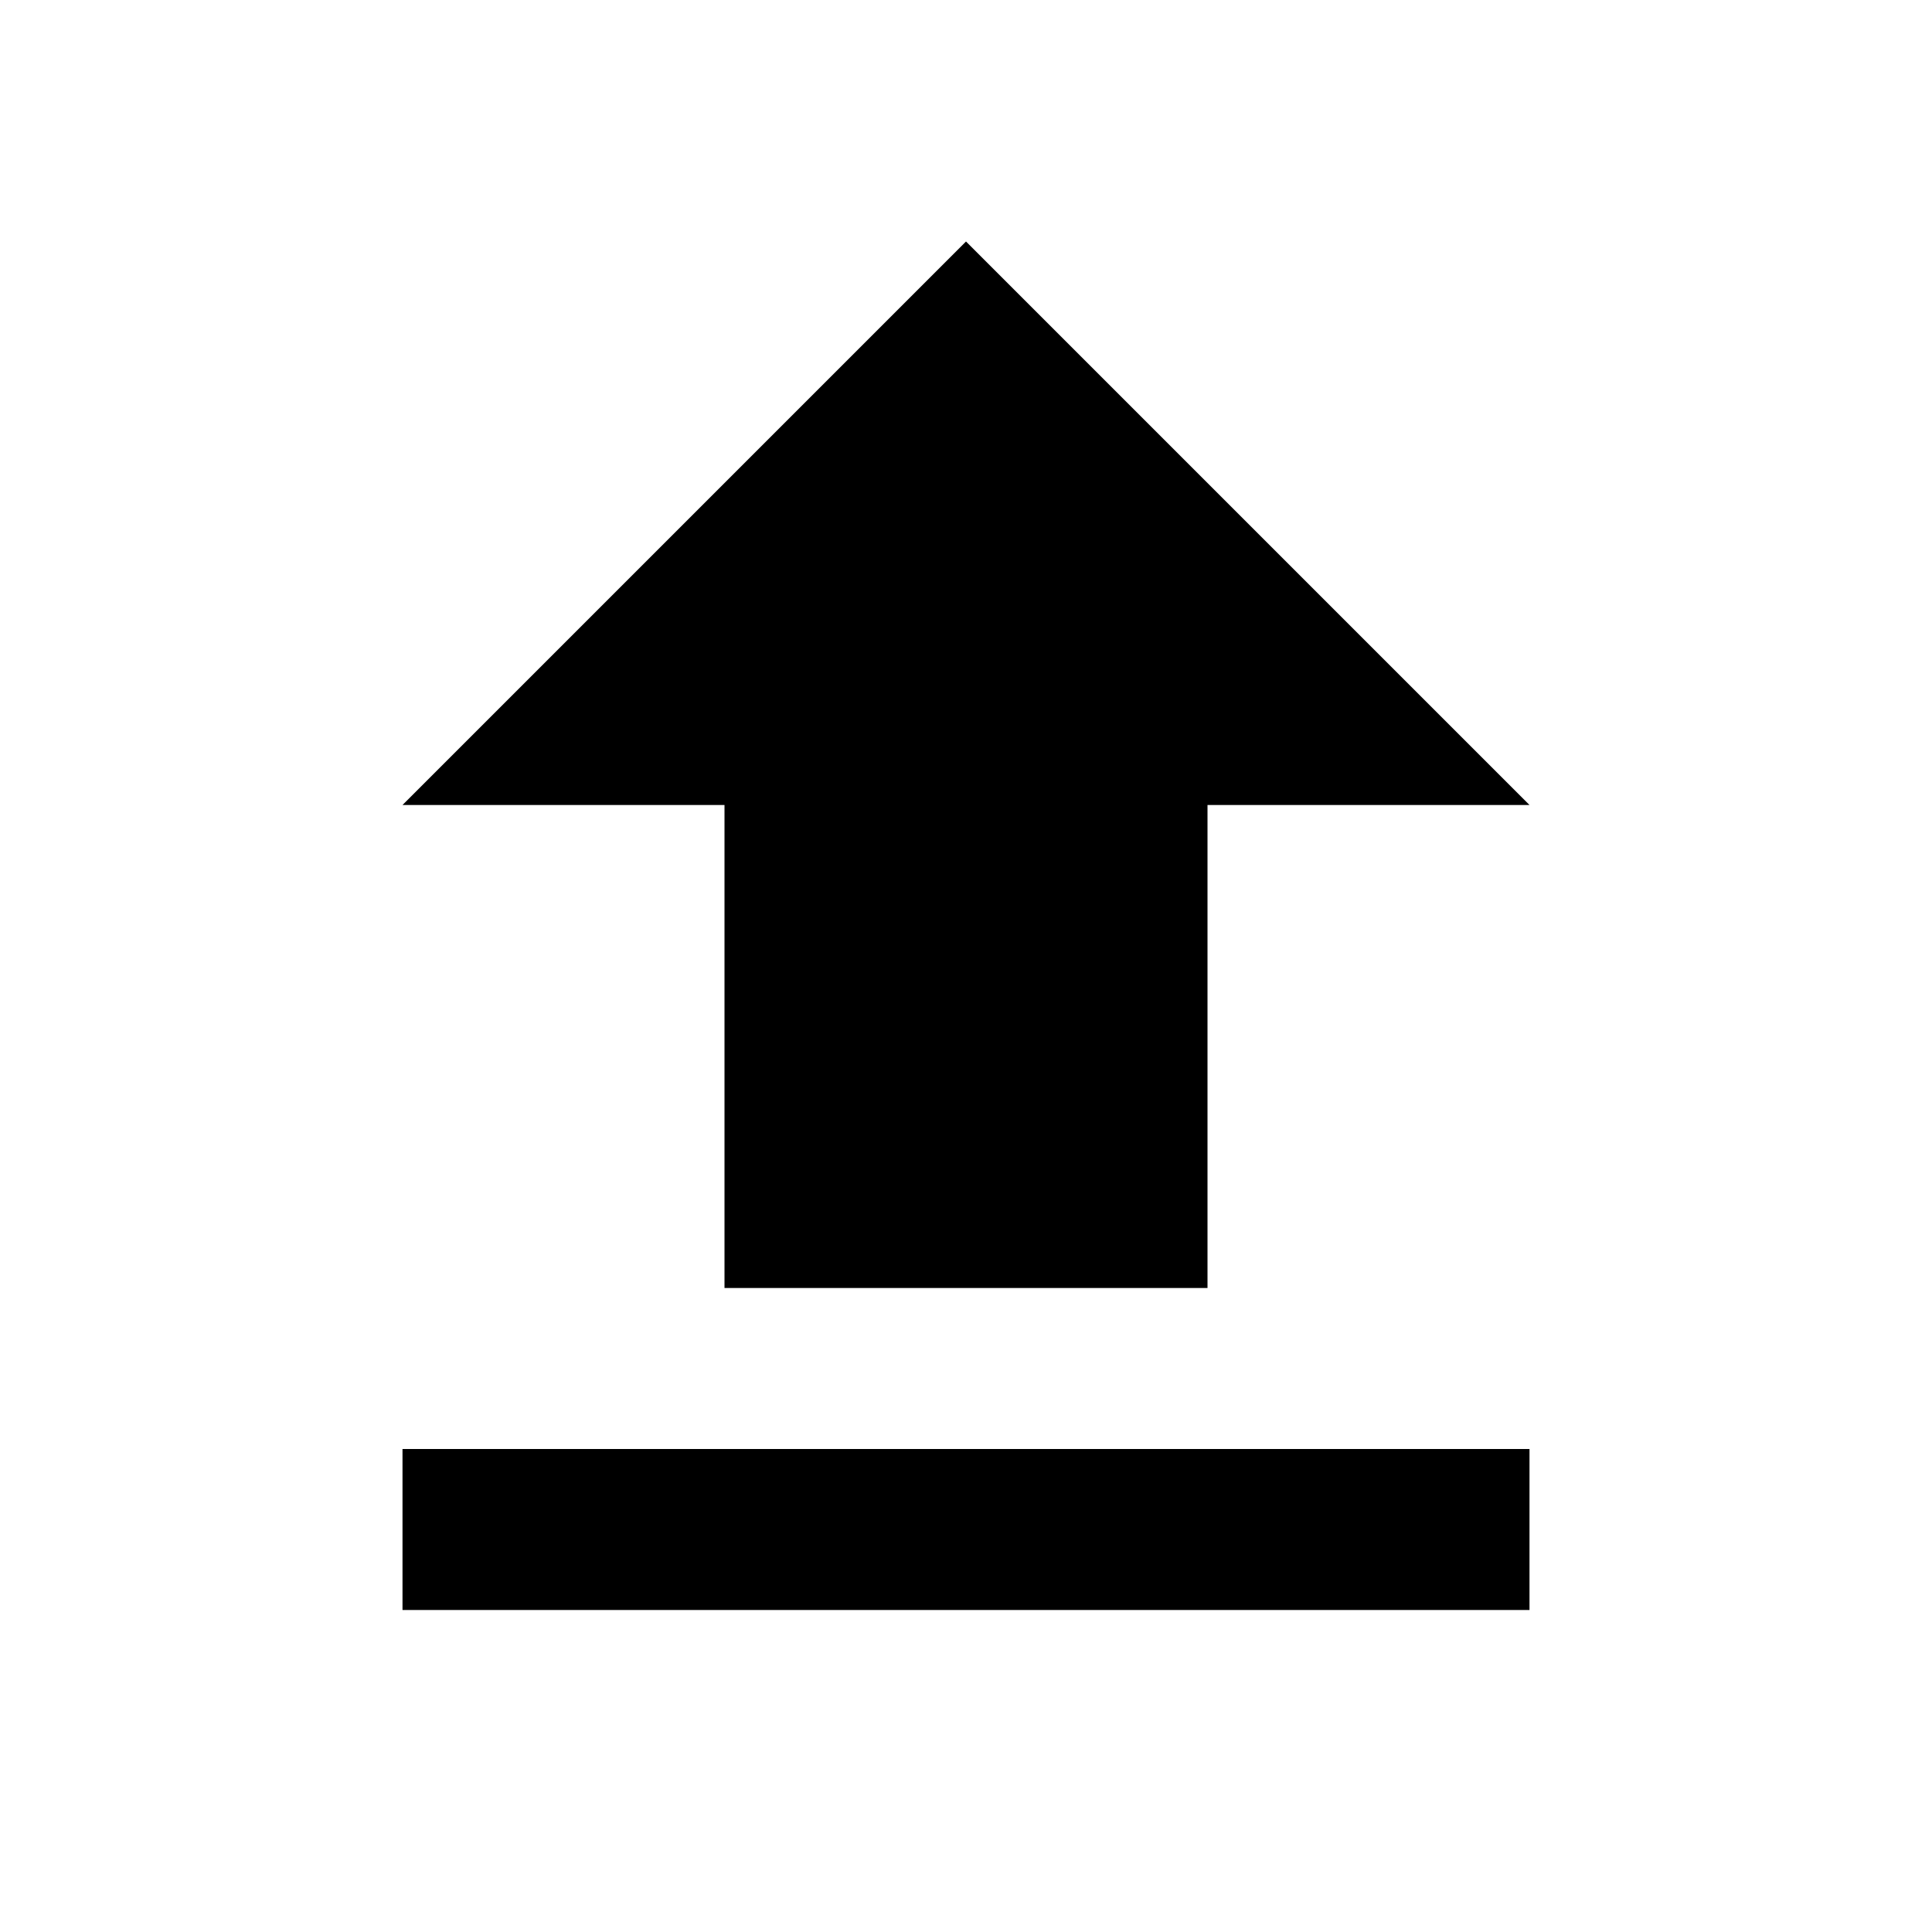
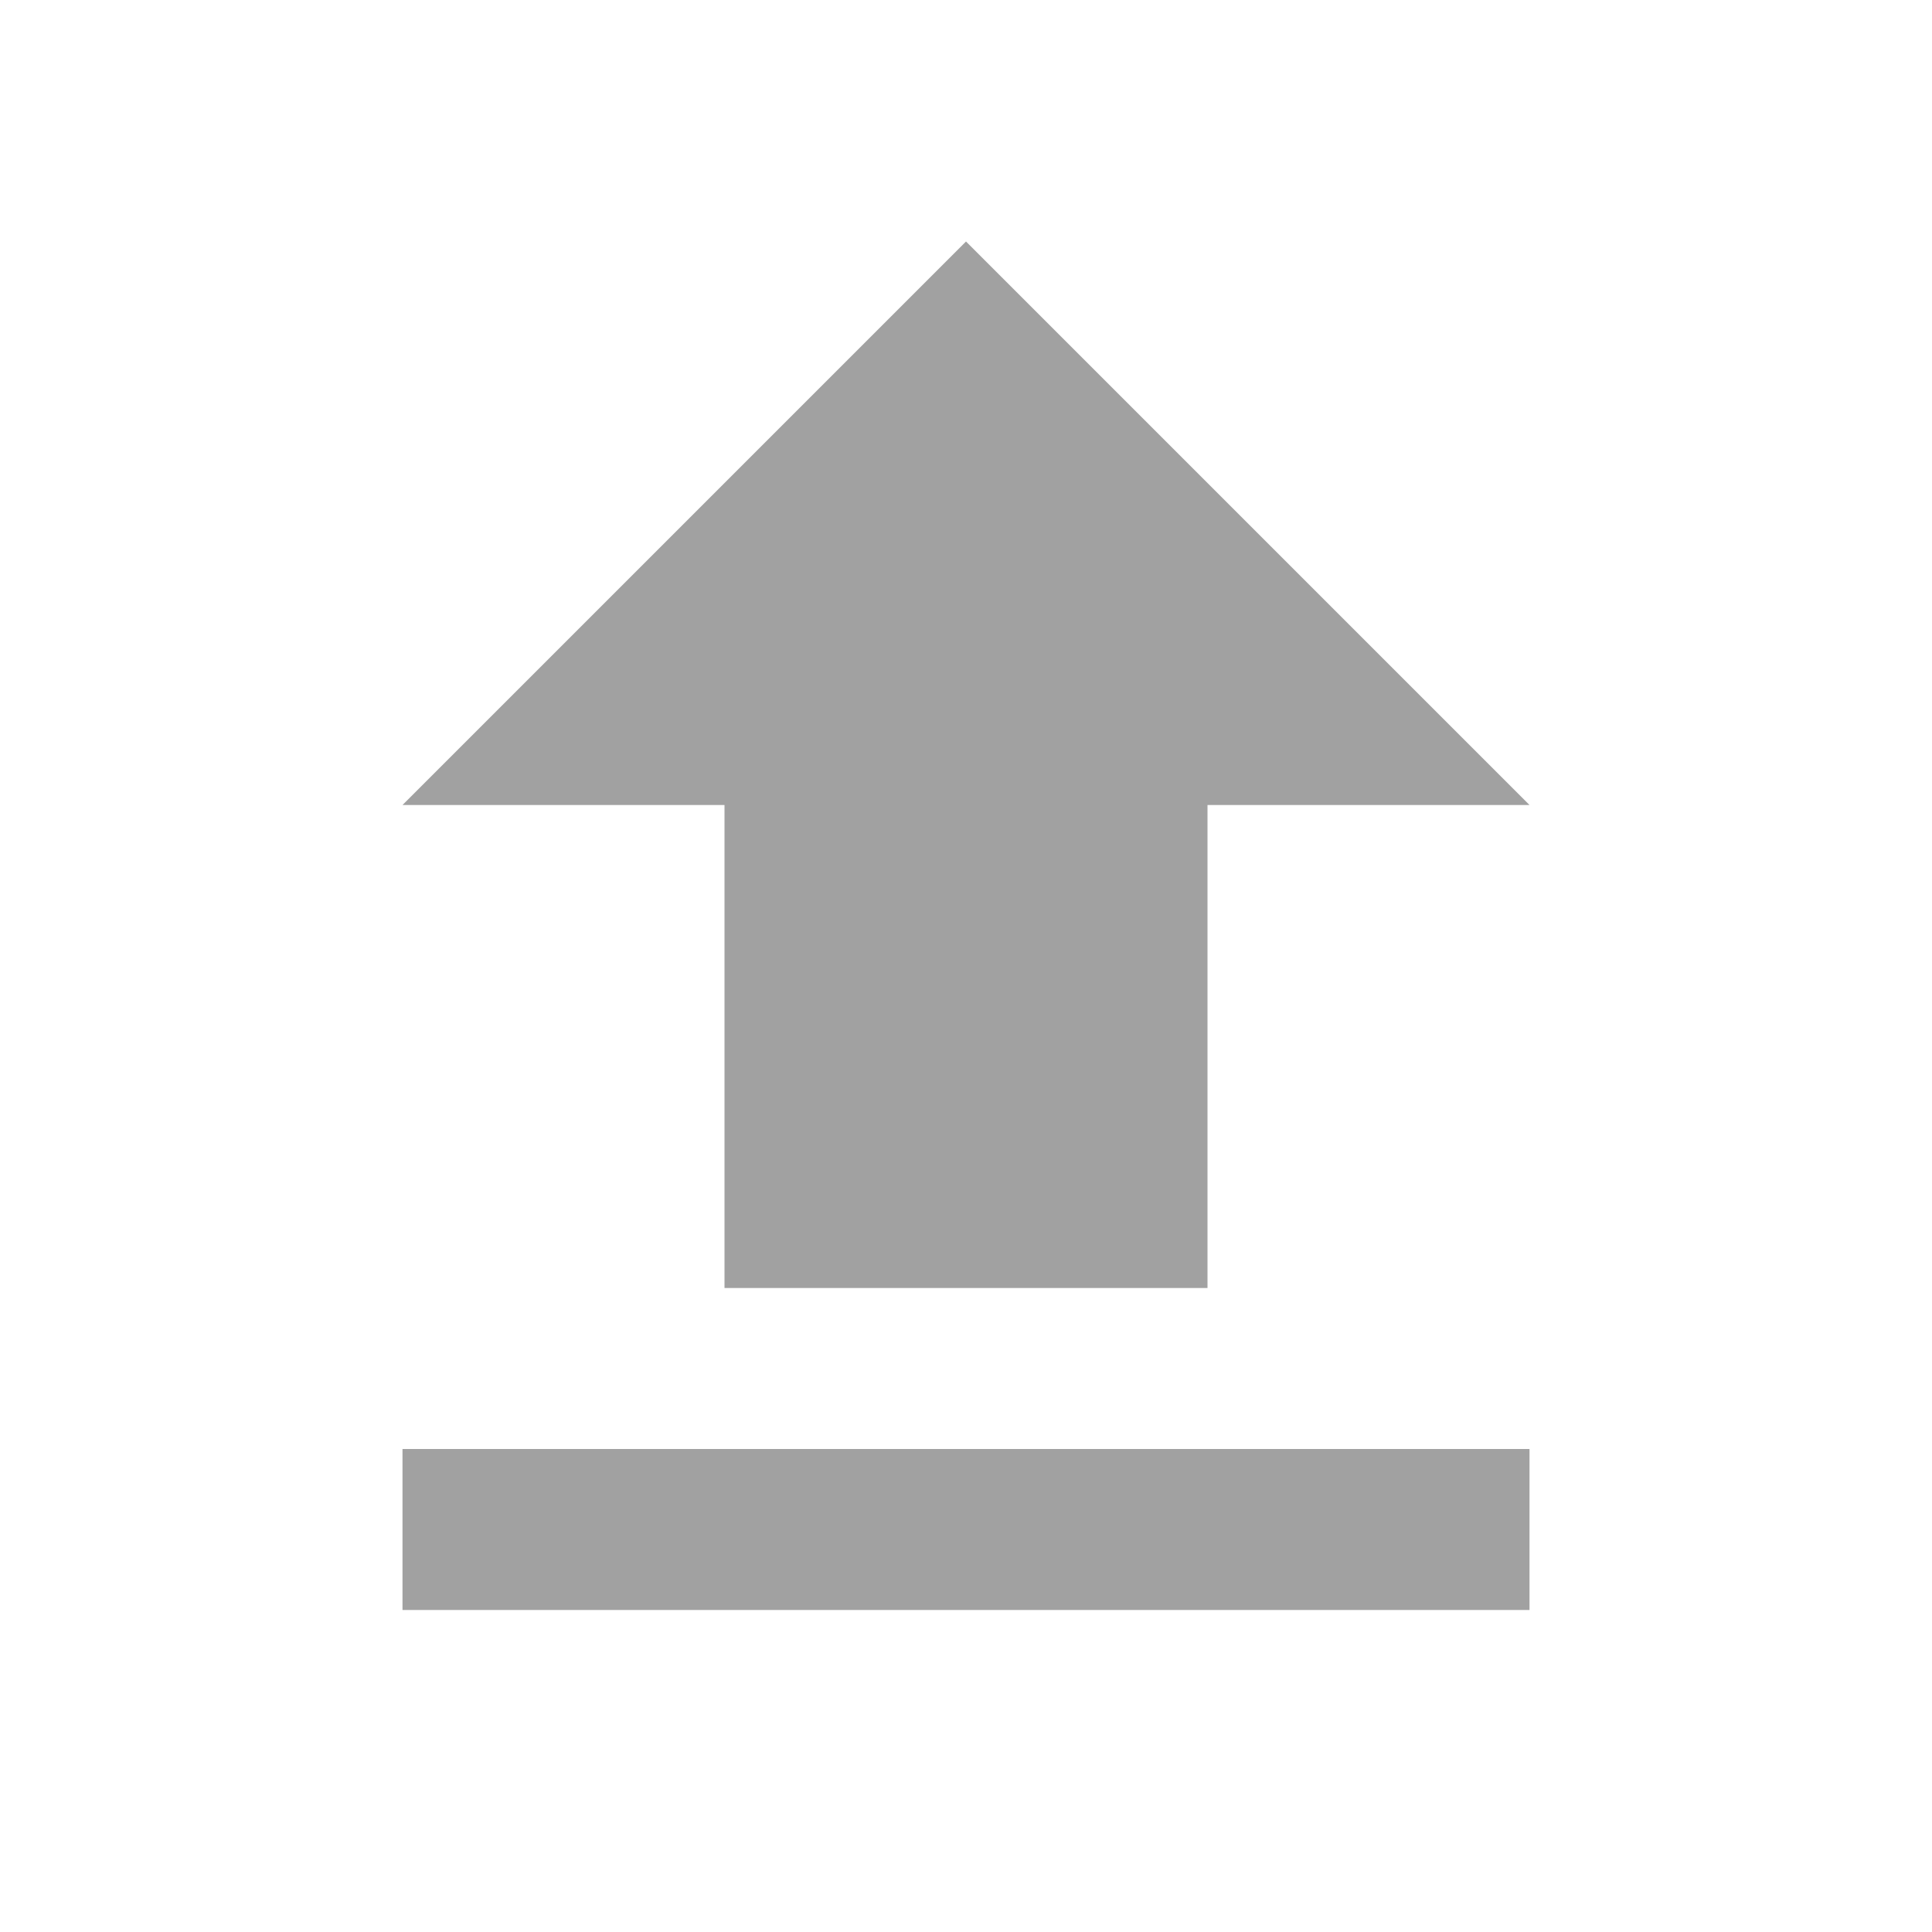
- <svg xmlns="http://www.w3.org/2000/svg" fill="#000000" height="48" viewBox="0 0 24 24" width="48">
+ <svg xmlns="http://www.w3.org/2000/svg" fill="#a1a1a1" height="70" viewBox="0 0 24 24" width="70">
  <path d="M0 0h24v24H0z" fill="none" />
  <path d="M9 16h6v-6h4l-7-7-7 7h4zm-4 2h14v2H5z" />
</svg>
